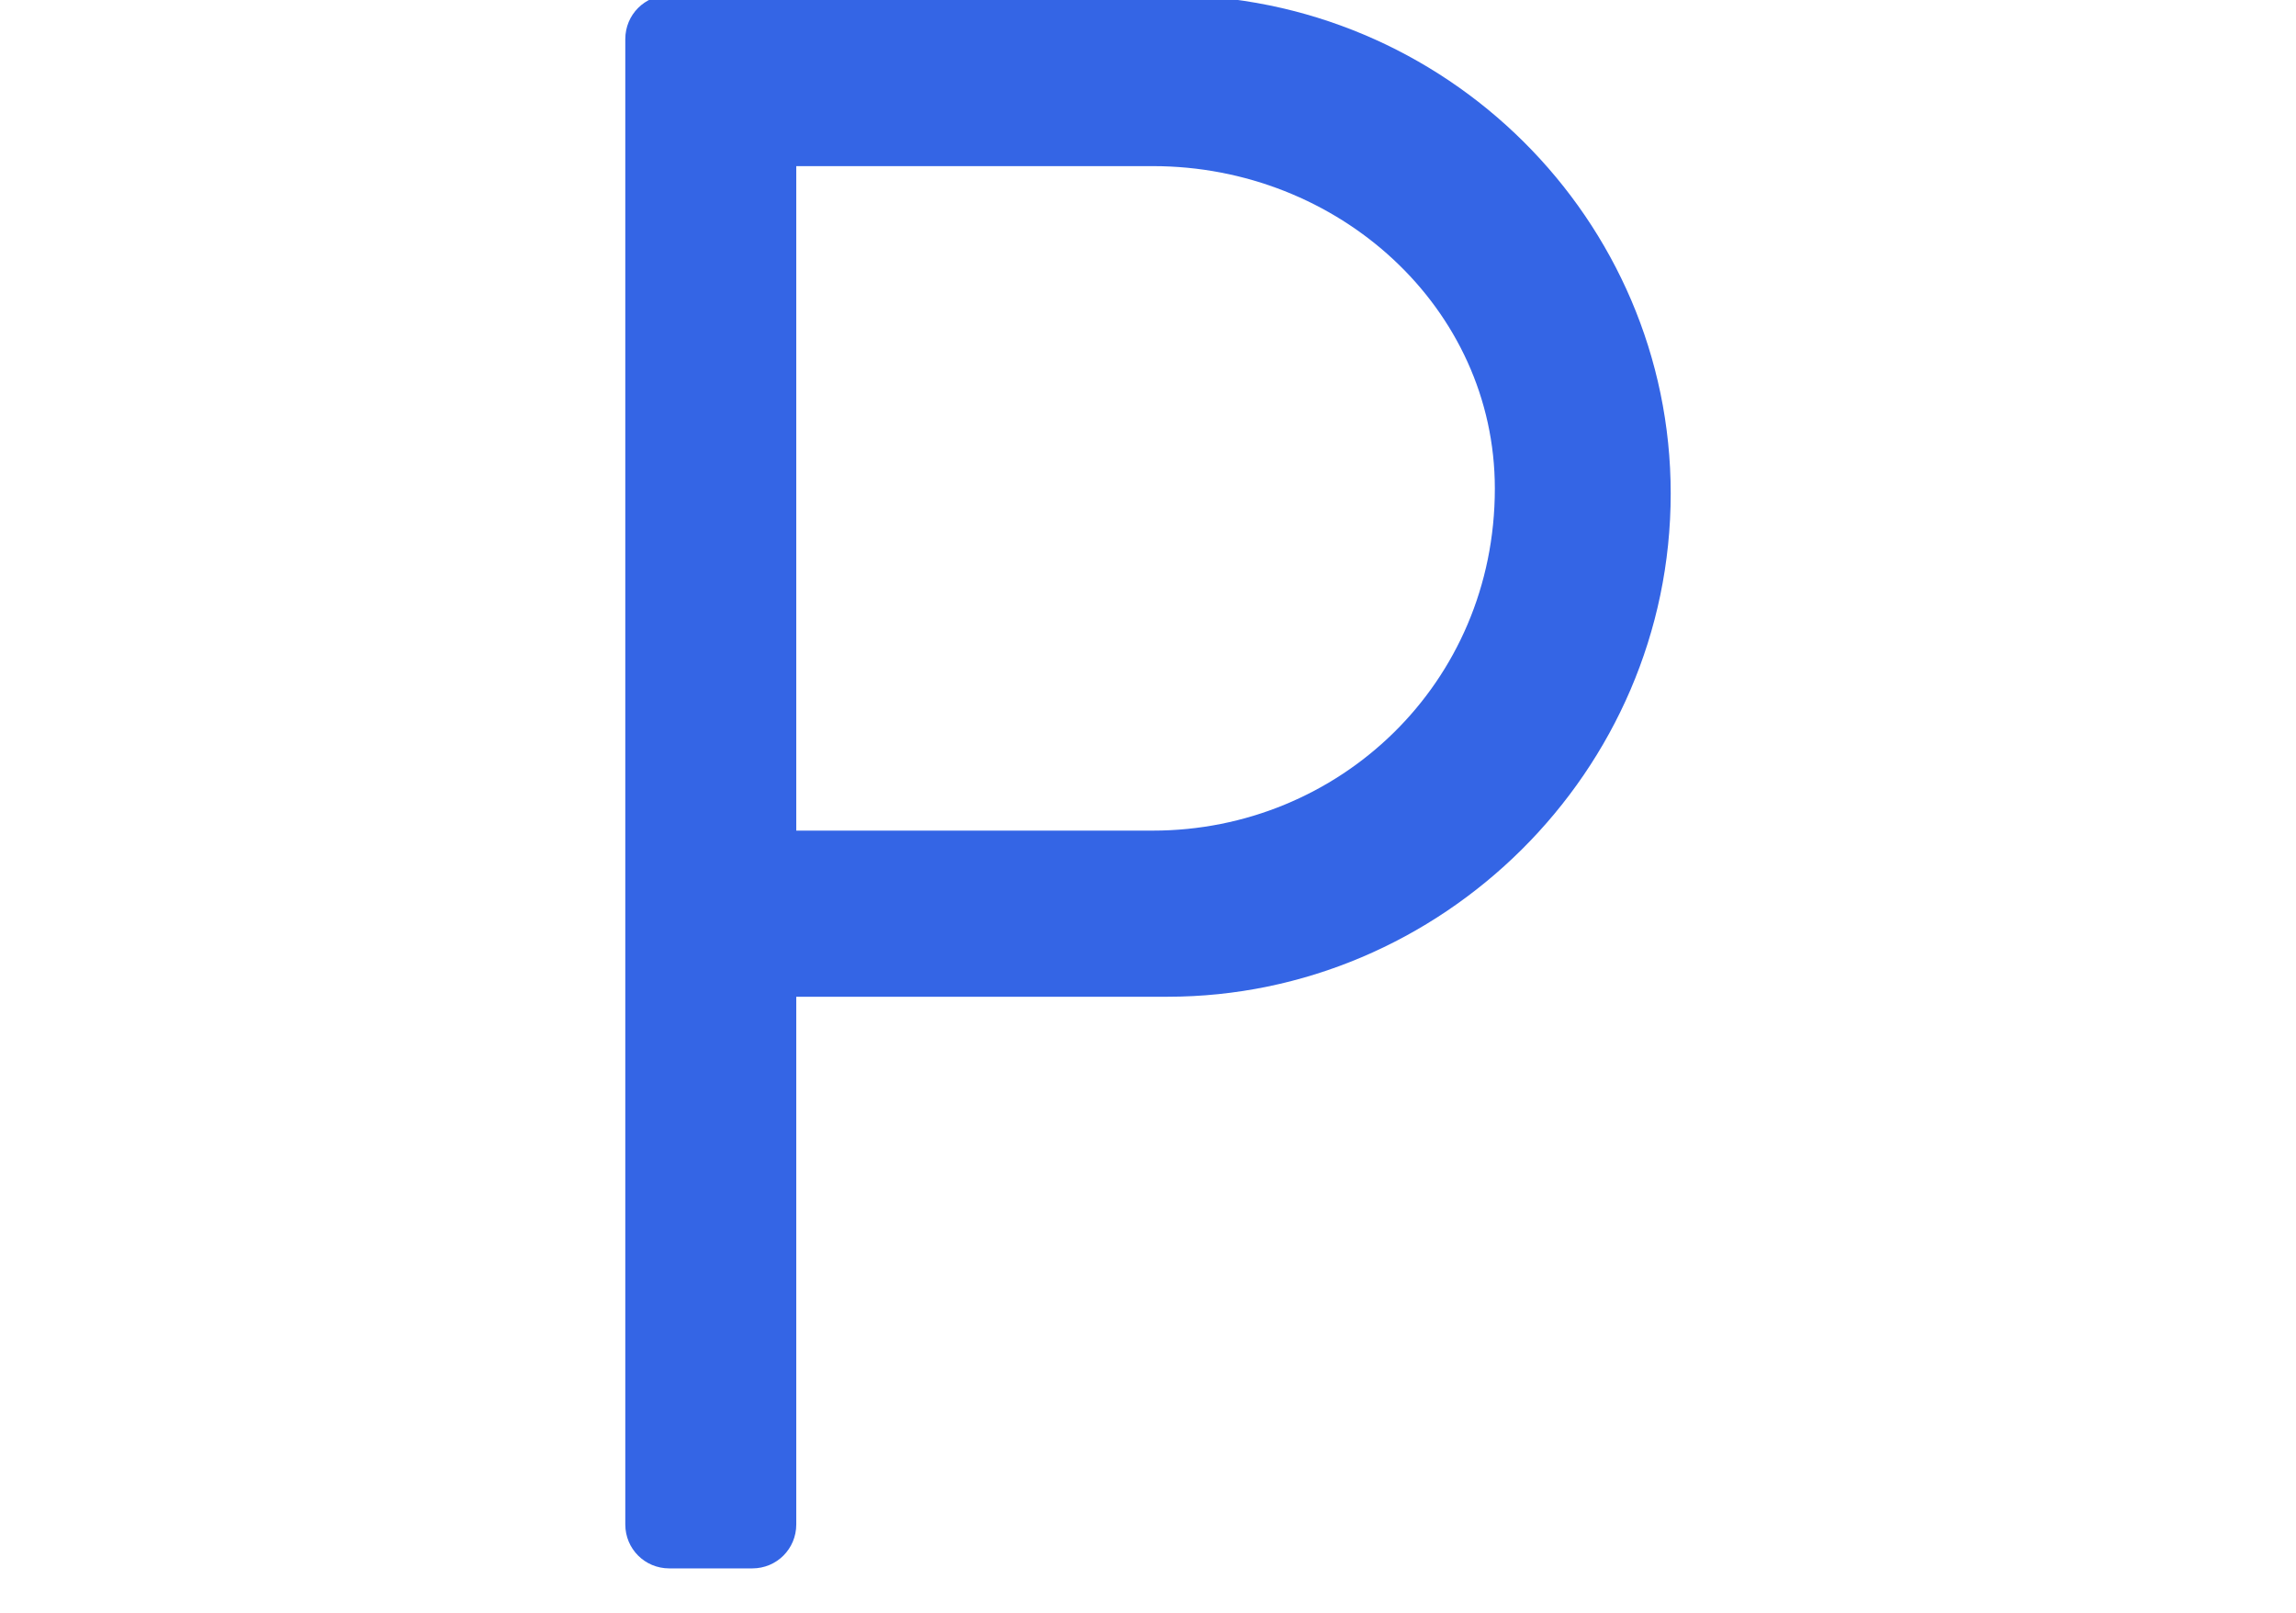
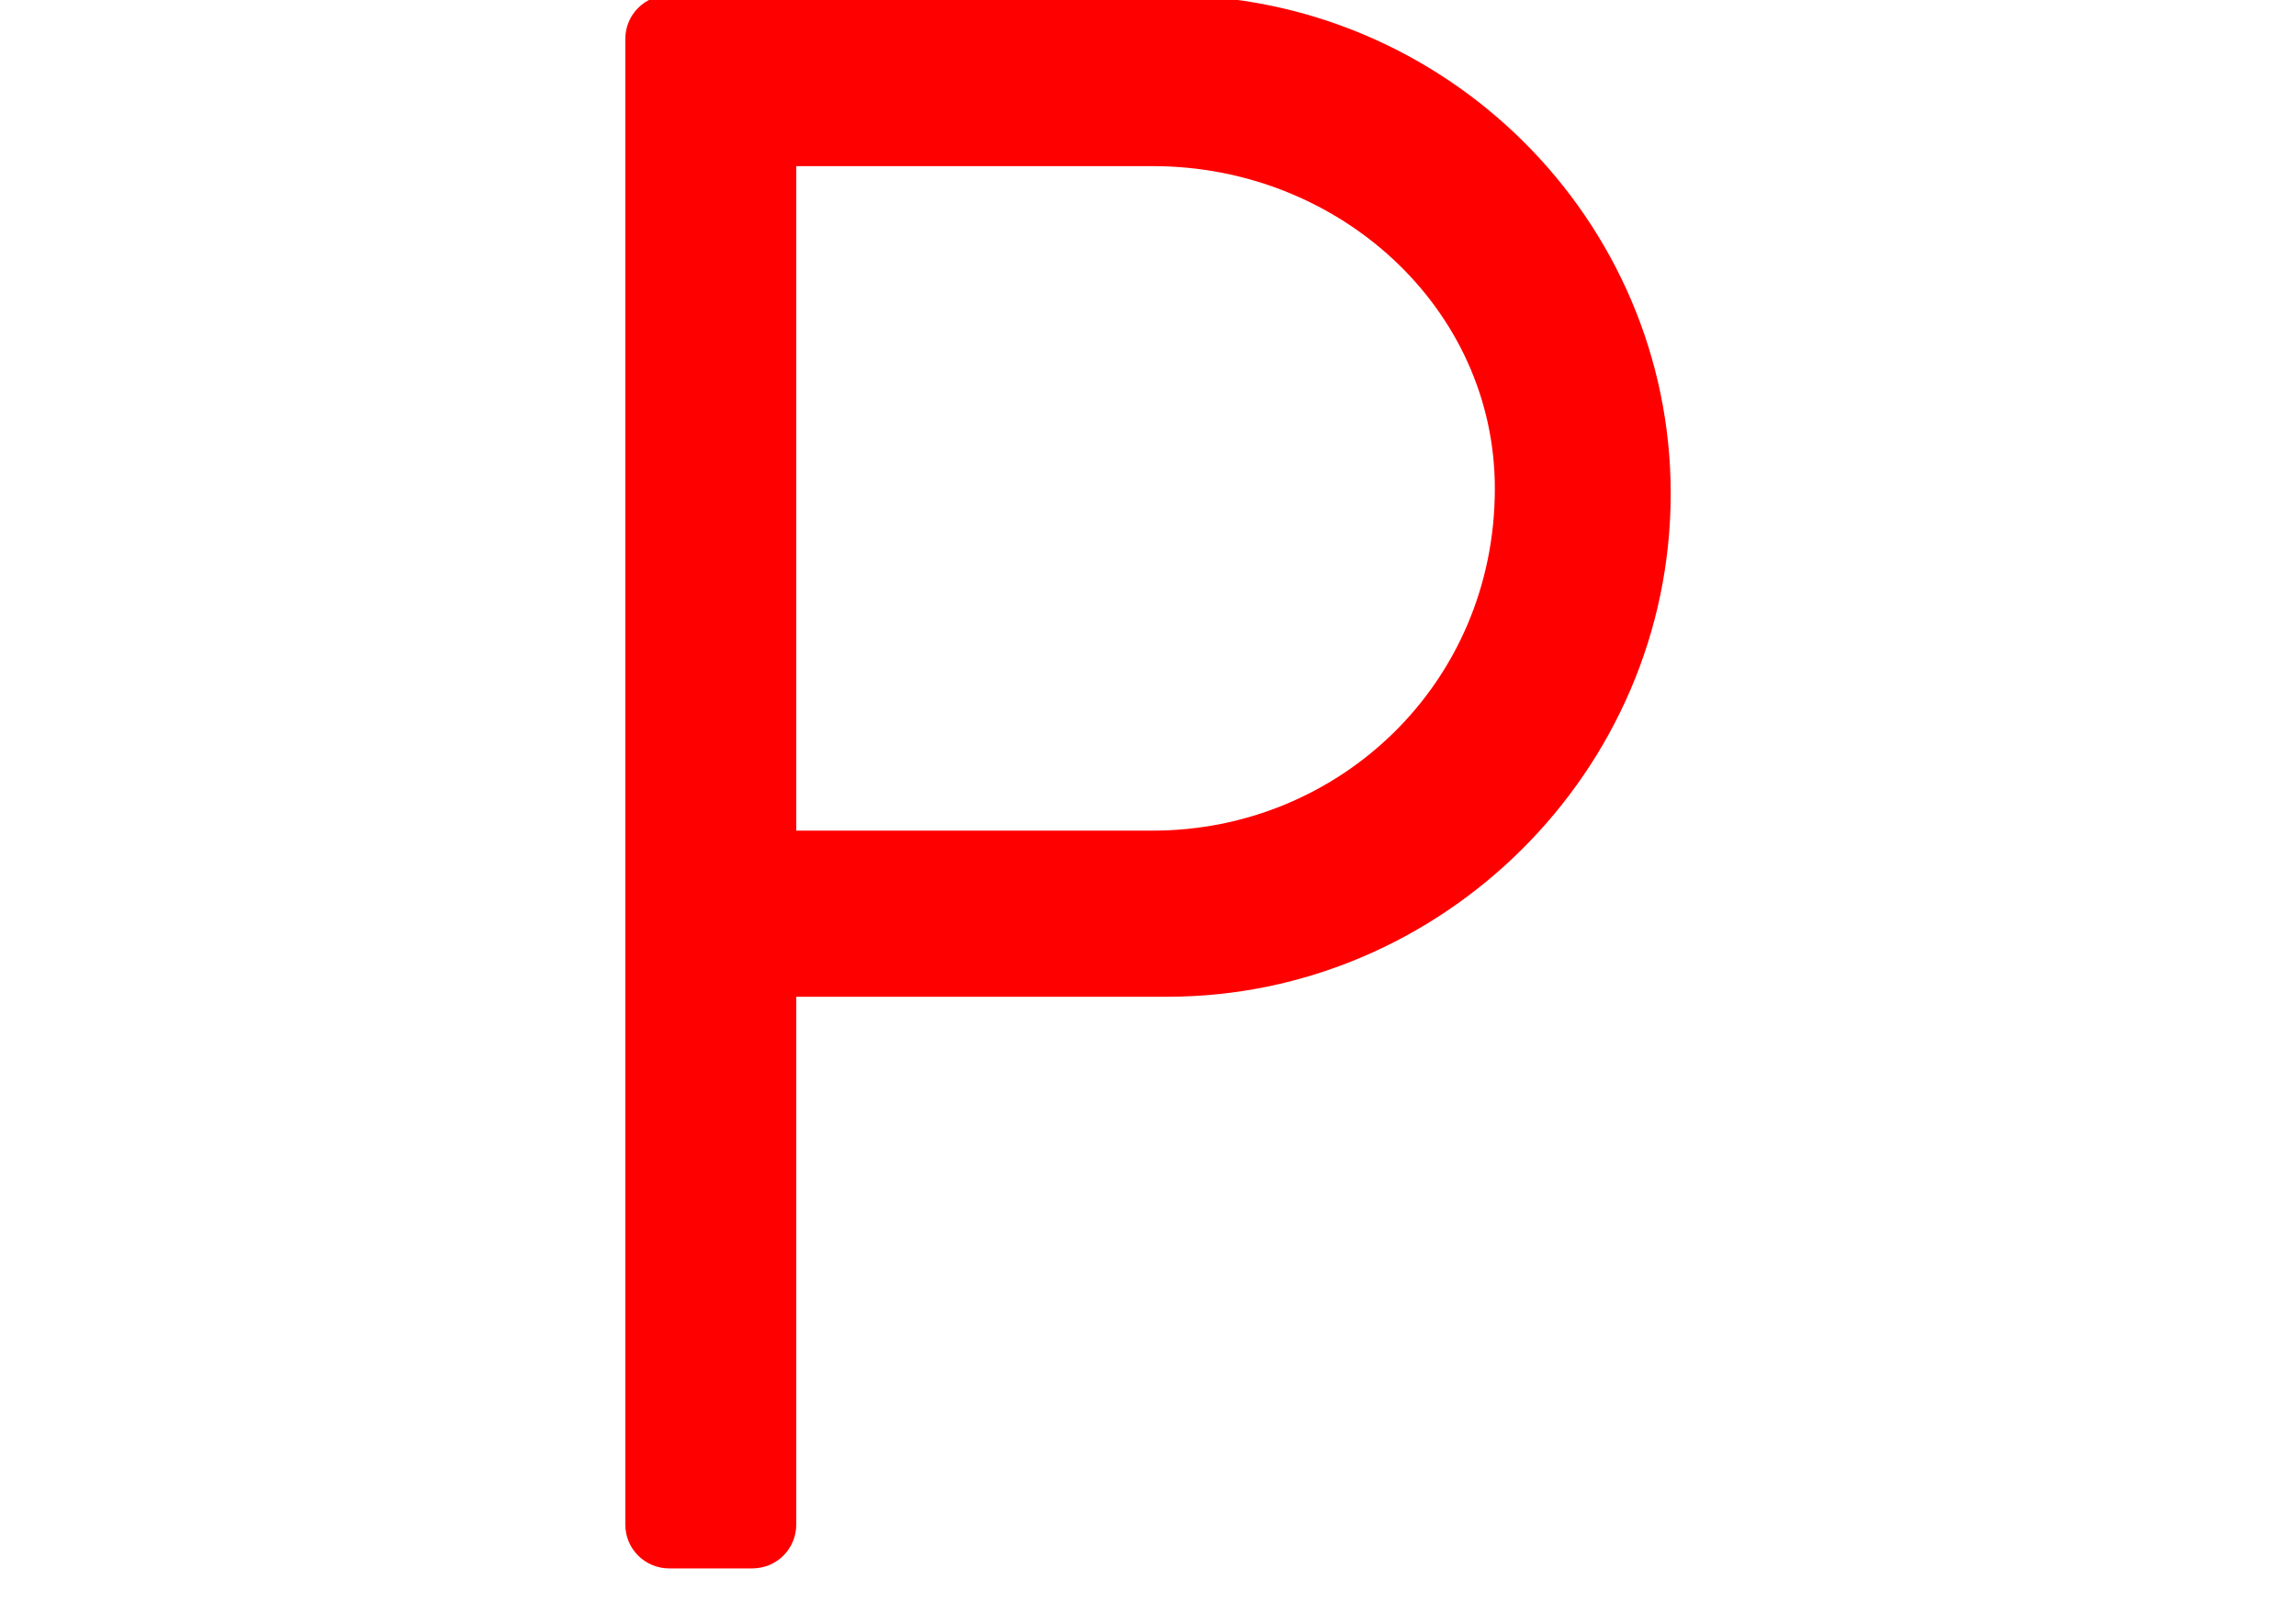
<svg xmlns="http://www.w3.org/2000/svg" version="1.1" id="Layer_1" x="0px" y="0px" viewBox="0 0 47 33" style="enable-background:new 0 0 47 33;" xml:space="preserve">
  <style type="text/css">
- 	.st0{fill:#3465E5;}
+ 	.st0{fill:#ff0000;}
</style>
  <path class="st0" d="M12.8,31.2c0,0.5,0.4,0.9,0.9,0.9h1.7c0.5,0,0.9-0.4,0.9-0.9V20.4h7.6c5.6,0,10.3-4.6,10.3-10.3  c0-5.6-4.6-10.2-10.3-10.2H13.7c-0.5,0-0.9,0.4-0.9,0.9V31.2z M16.3,17V3.4h7.3c3.8,0,7,2.9,7,6.6c0,4-3.2,7-7,7H16.3z" />
</svg>
